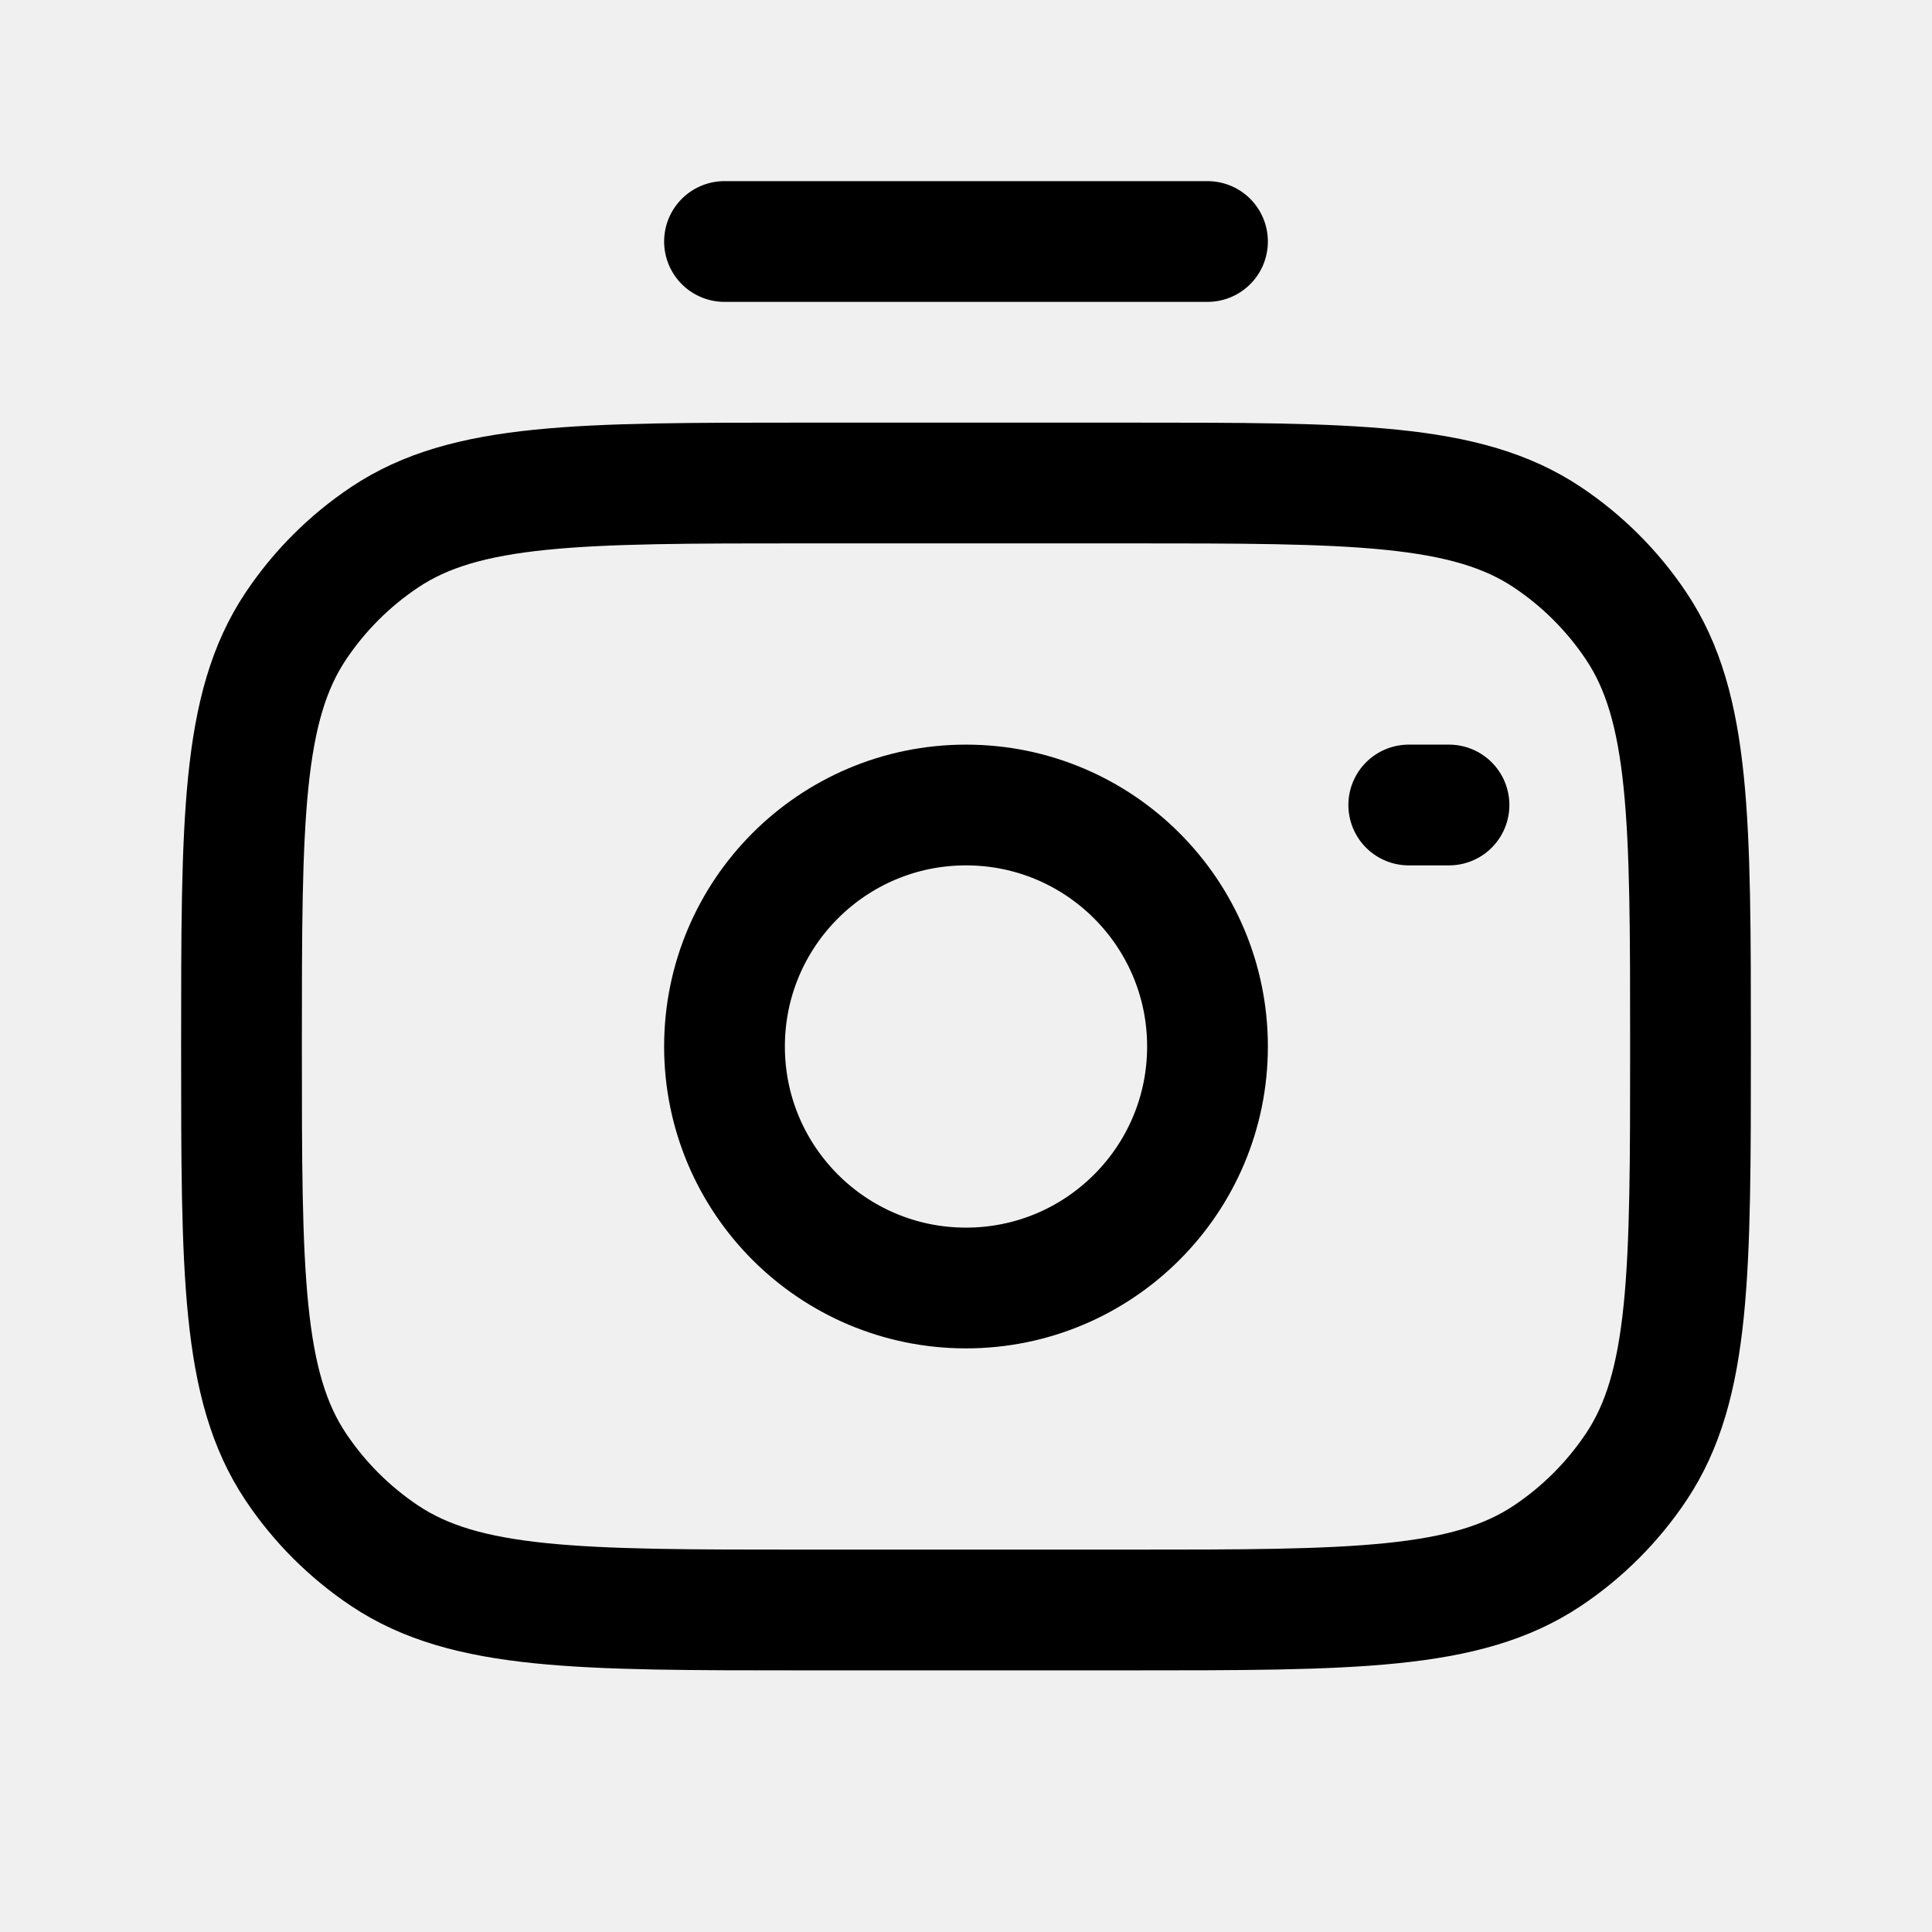
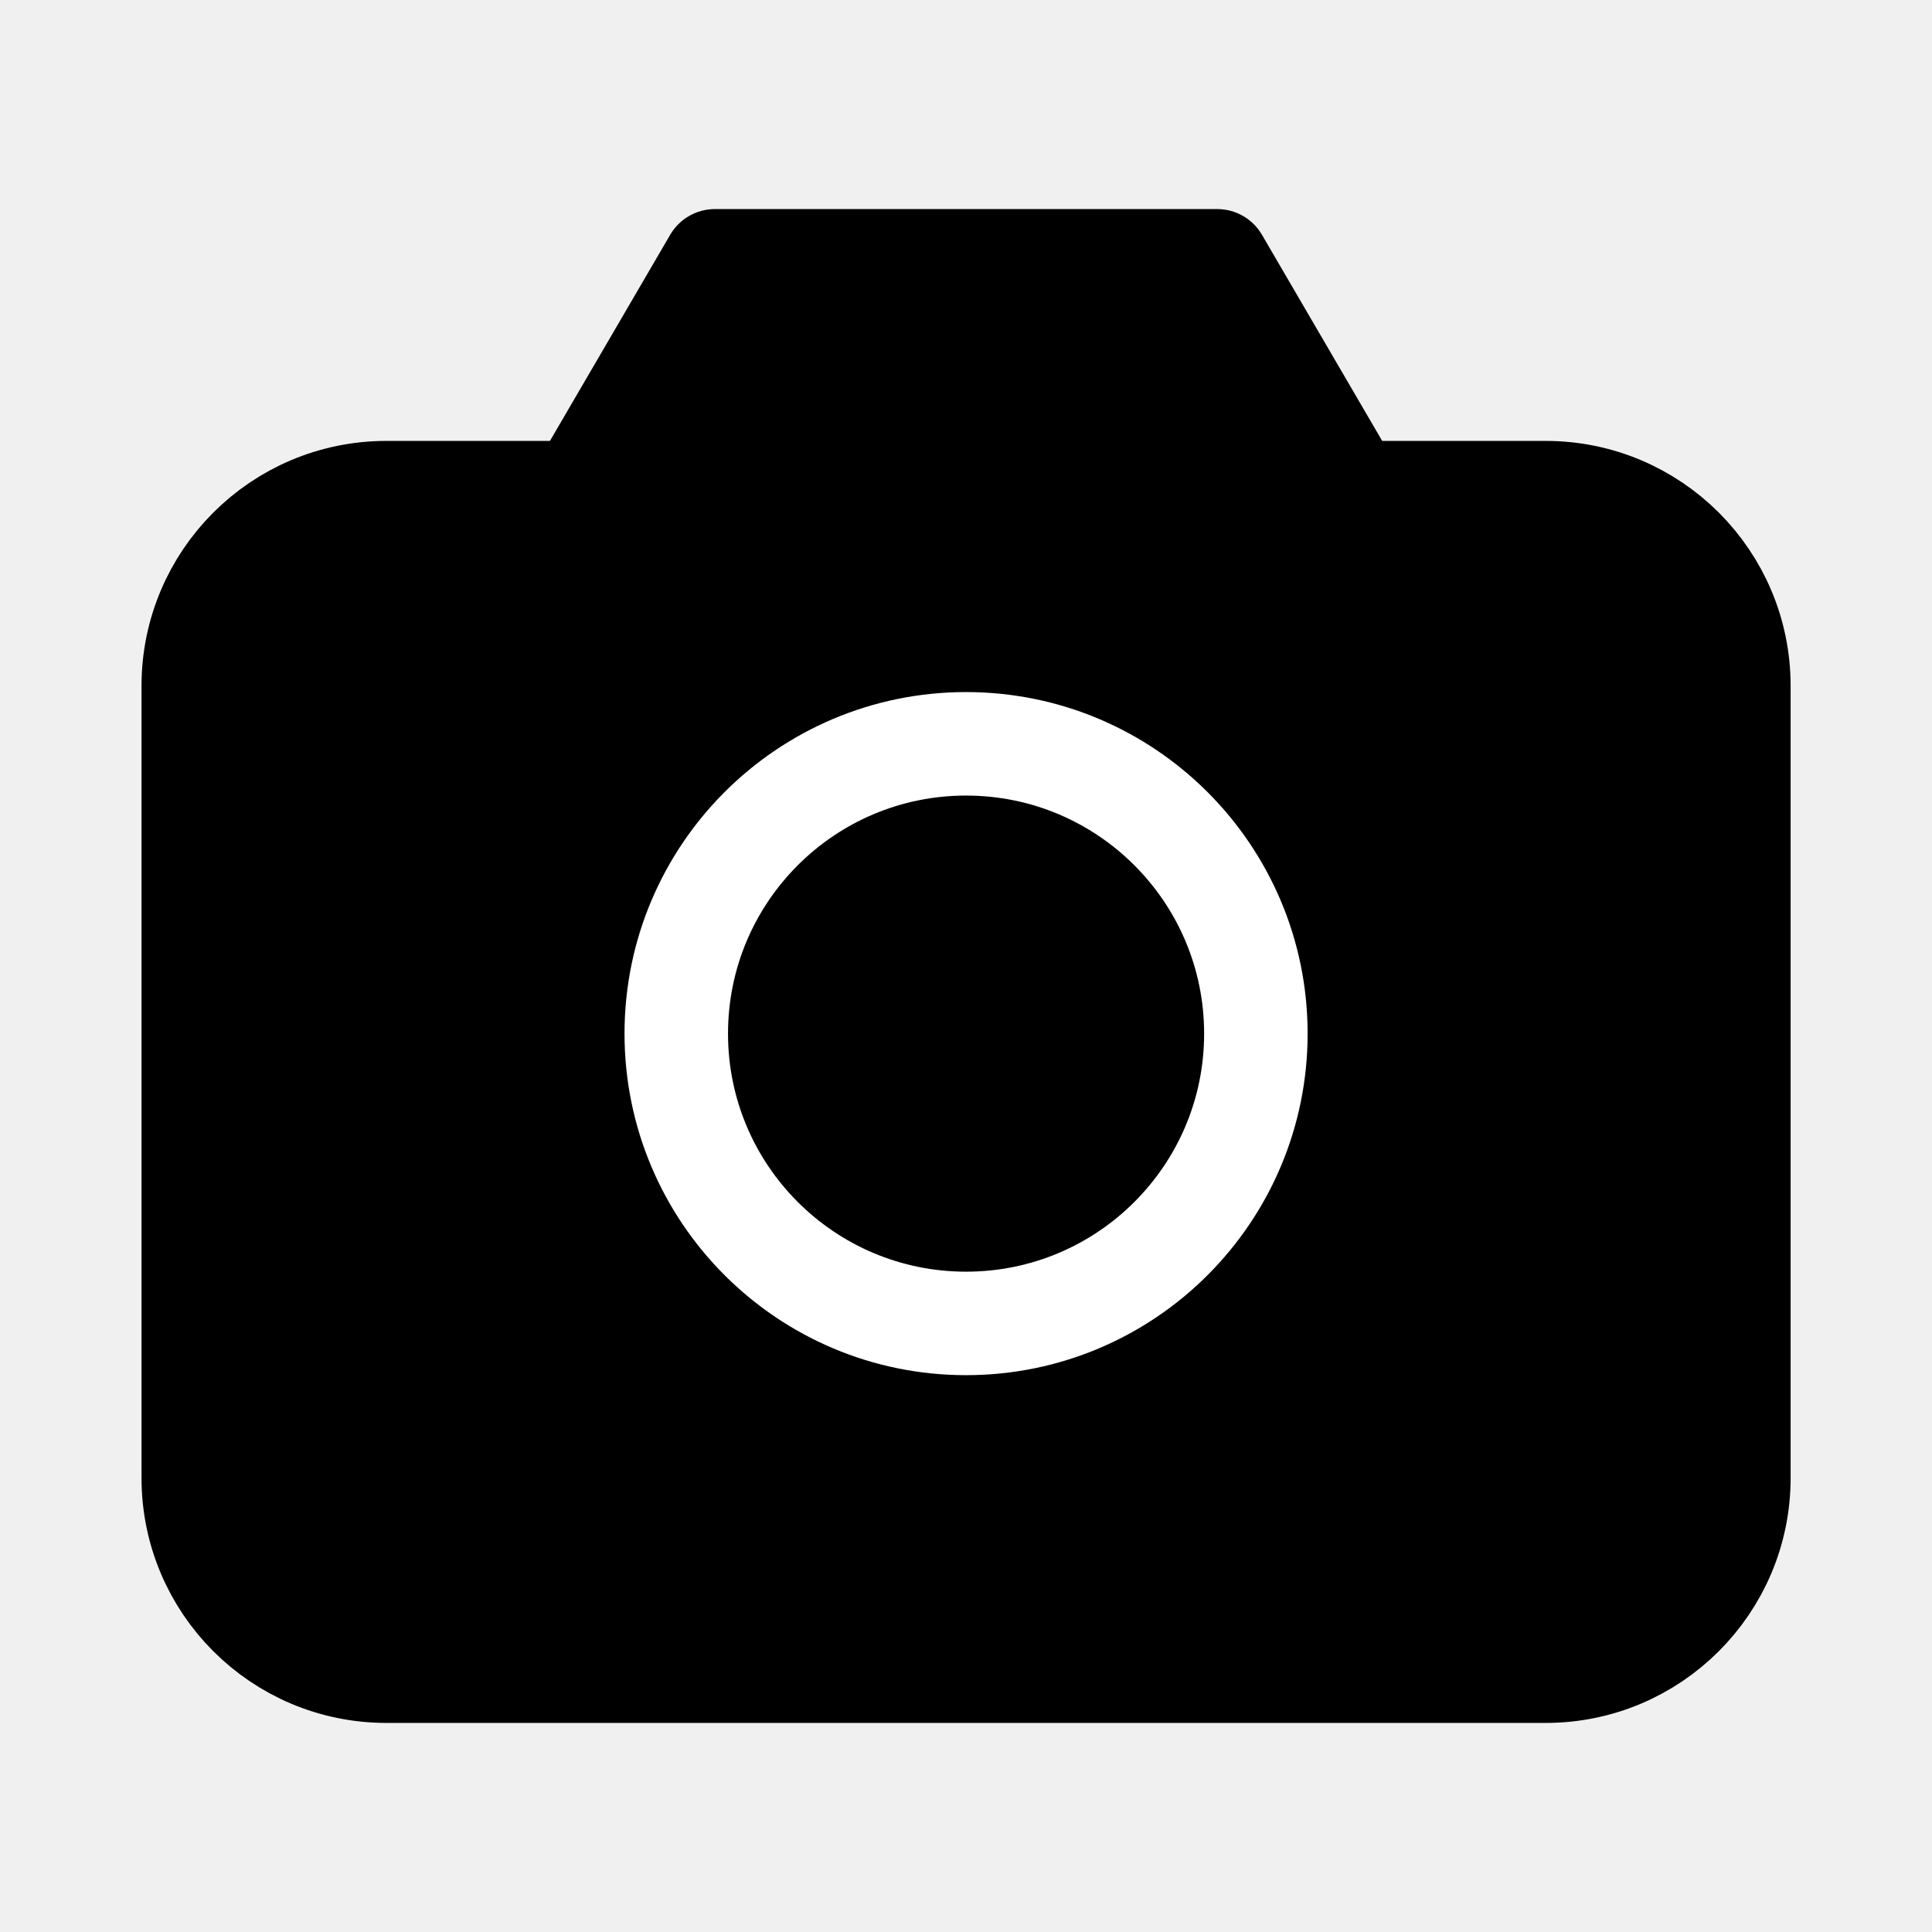
- <svg xmlns="http://www.w3.org/2000/svg" width="24" height="24" viewBox="0 0 24 24" fill="none">
-   <circle cx="12" cy="13" r="3" stroke="black" stroke-width="1.5" />
-   <path d="M10 20H14C16.809 20 18.213 20 19.222 19.326C19.659 19.034 20.034 18.659 20.326 18.222C21 17.213 21 15.809 21 13C21 10.191 21 8.787 20.326 7.778C20.034 7.341 19.659 6.966 19.222 6.674C18.213 6 16.809 6 14 6H10C7.191 6 5.786 6 4.778 6.674C4.341 6.966 3.966 7.341 3.674 7.778C3 8.787 3 10.19 3 12.998L3 13C3 15.809 3 17.213 3.674 18.222C3.966 18.659 4.341 19.034 4.778 19.326C5.787 20 7.191 20 10 20Z" stroke="black" stroke-width="1.5" />
-   <path d="M18 10H17.5" stroke="black" stroke-width="1.5" stroke-linecap="round" />
-   <path d="M15 3H9" stroke="black" stroke-width="1.5" stroke-linecap="round" />
+ <svg xmlns="http://www.w3.org/2000/svg" width="28" height="28" viewBox="0 0 28 28" fill="none">
+   <path d="M5.601 24.22H22.401C23.947 24.22 25.201 22.966 25.201 21.42V9.94C25.201 8.393 23.947 7.14 22.401 7.14H19.601L17.641 3.78H10.361L8.401 7.14H5.601C4.054 7.14 2.801 8.393 2.801 9.94V21.42C2.801 22.966 4.054 24.22 5.601 24.22Z" fill="black" stroke="black" stroke-width="1.5" stroke-linejoin="round" />
+   <path d="M18.201 14.98C18.201 17.3 16.32 19.18 14.001 19.18C11.681 19.18 9.801 17.3 9.801 14.98C9.801 12.661 11.681 10.78 14.001 10.78C16.32 10.78 18.201 12.661 18.201 14.98Z" stroke="white" stroke-width="1.5" />
</svg>
